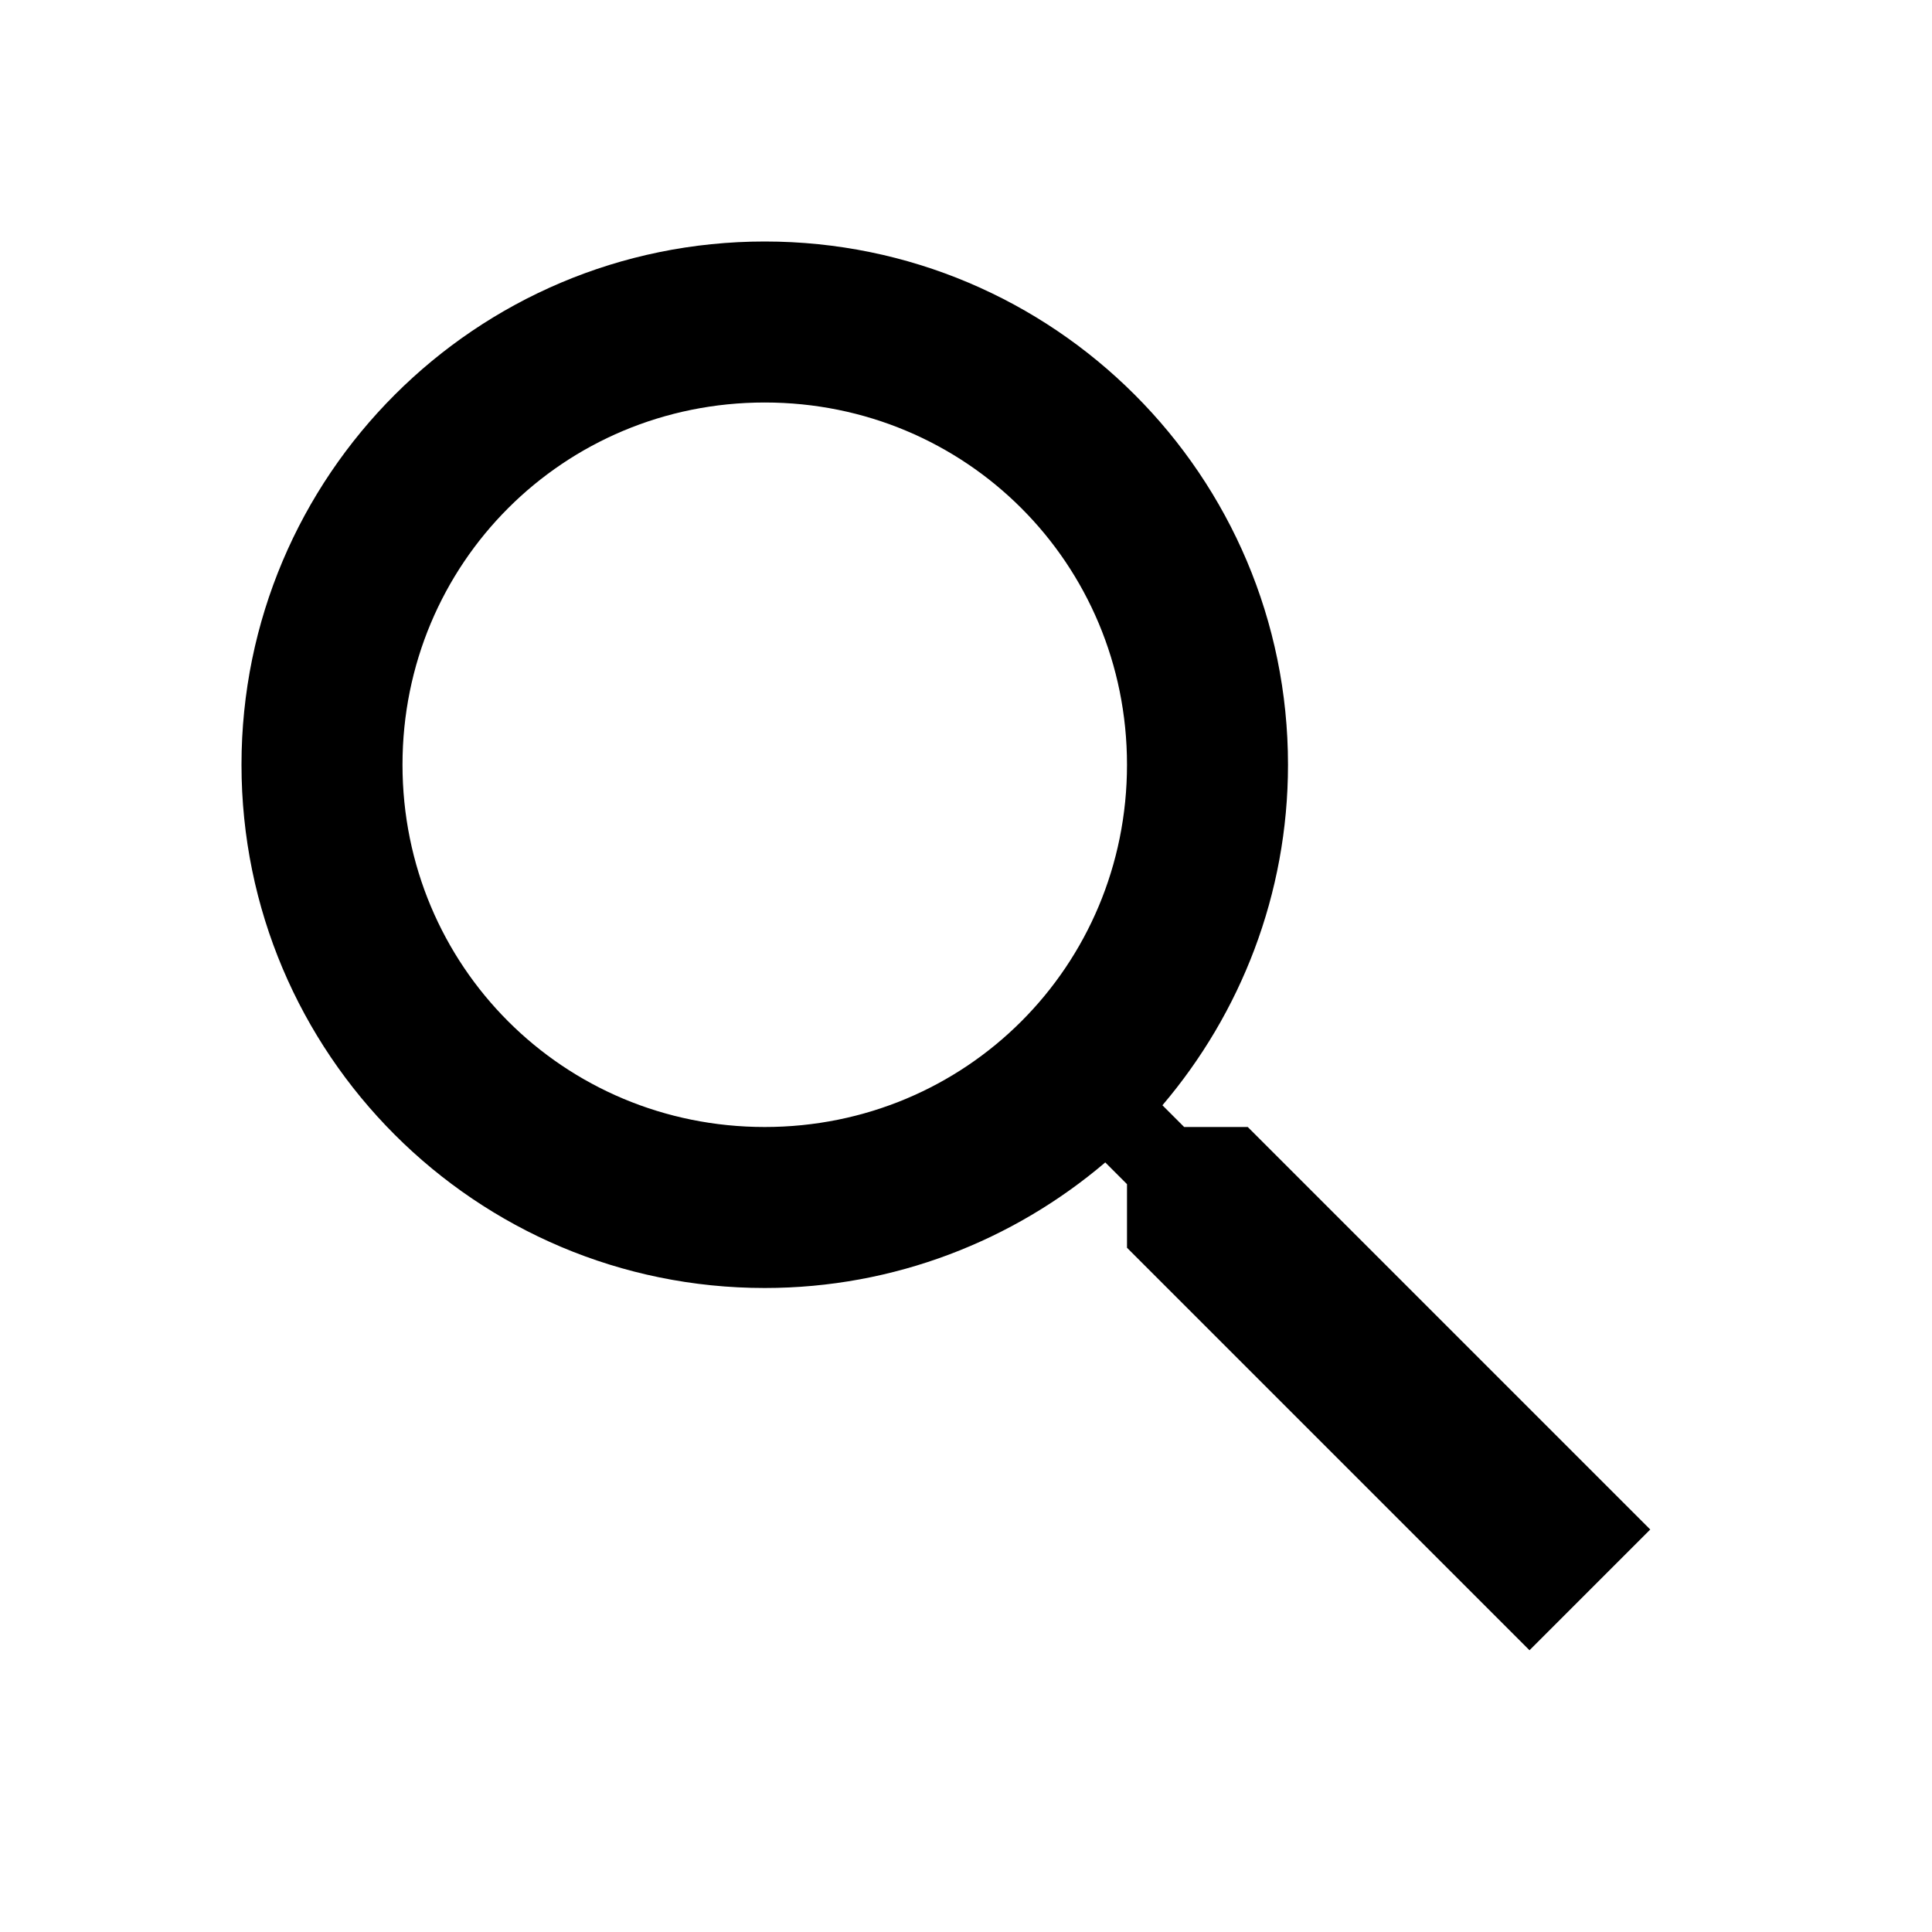
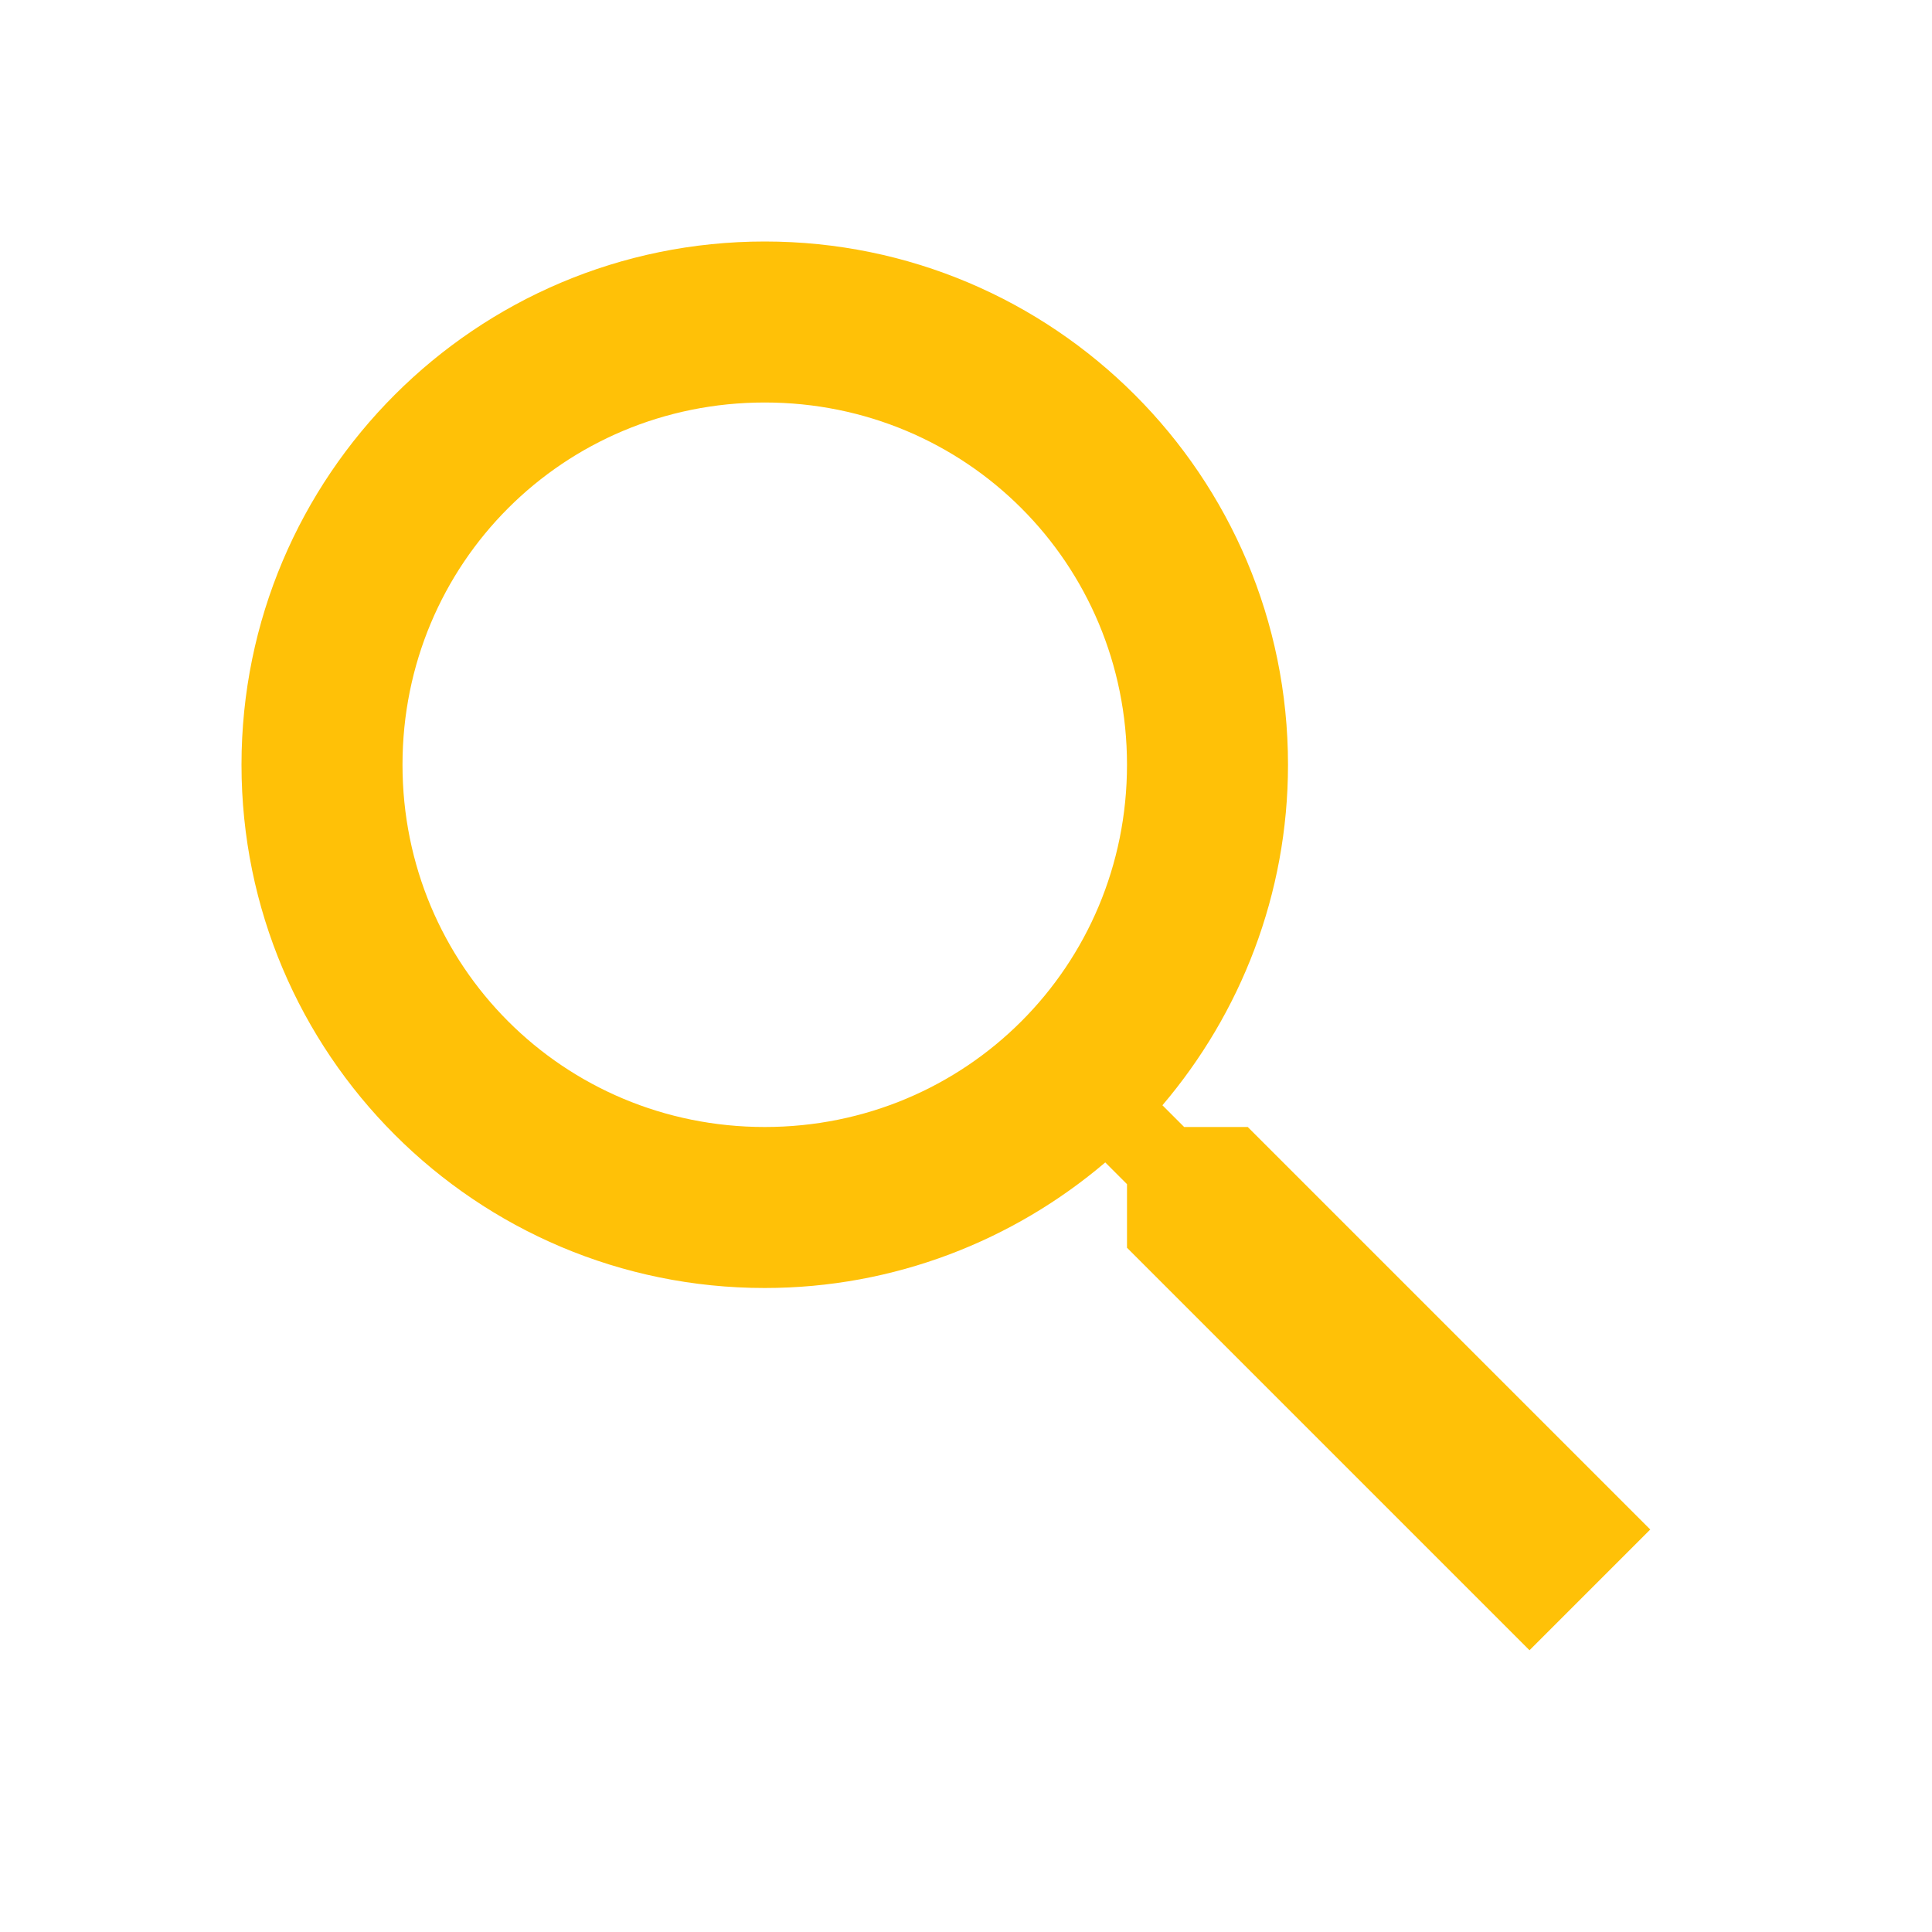
- <svg xmlns="http://www.w3.org/2000/svg" version="1.1" viewBox="0 0 24 24">
+ <svg xmlns="http://www.w3.org/2000/svg" version="1.1" viewBox="0 0 24 24" fill="#ffc107">
  <path d="M9.5,3A6.5,6.5 0 0,1 16,9.5C16,11.11 15.41,12.59 14.44,13.73L14.71,14H15.5L20.5,19L19,20.5L14,15.5V14.71L13.73,14.44C12.59,15.41 11.11,16 9.5,16A6.5,6.5 0 0,1 3,9.5A6.5,6.5 0 0,1 9.5,3M9.5,5C7,5 5,7 5,9.5C5,12 7,14 9.5,14C12,14 14,12 14,9.5C14,7 12,5 9.5,5Z" />
</svg>
